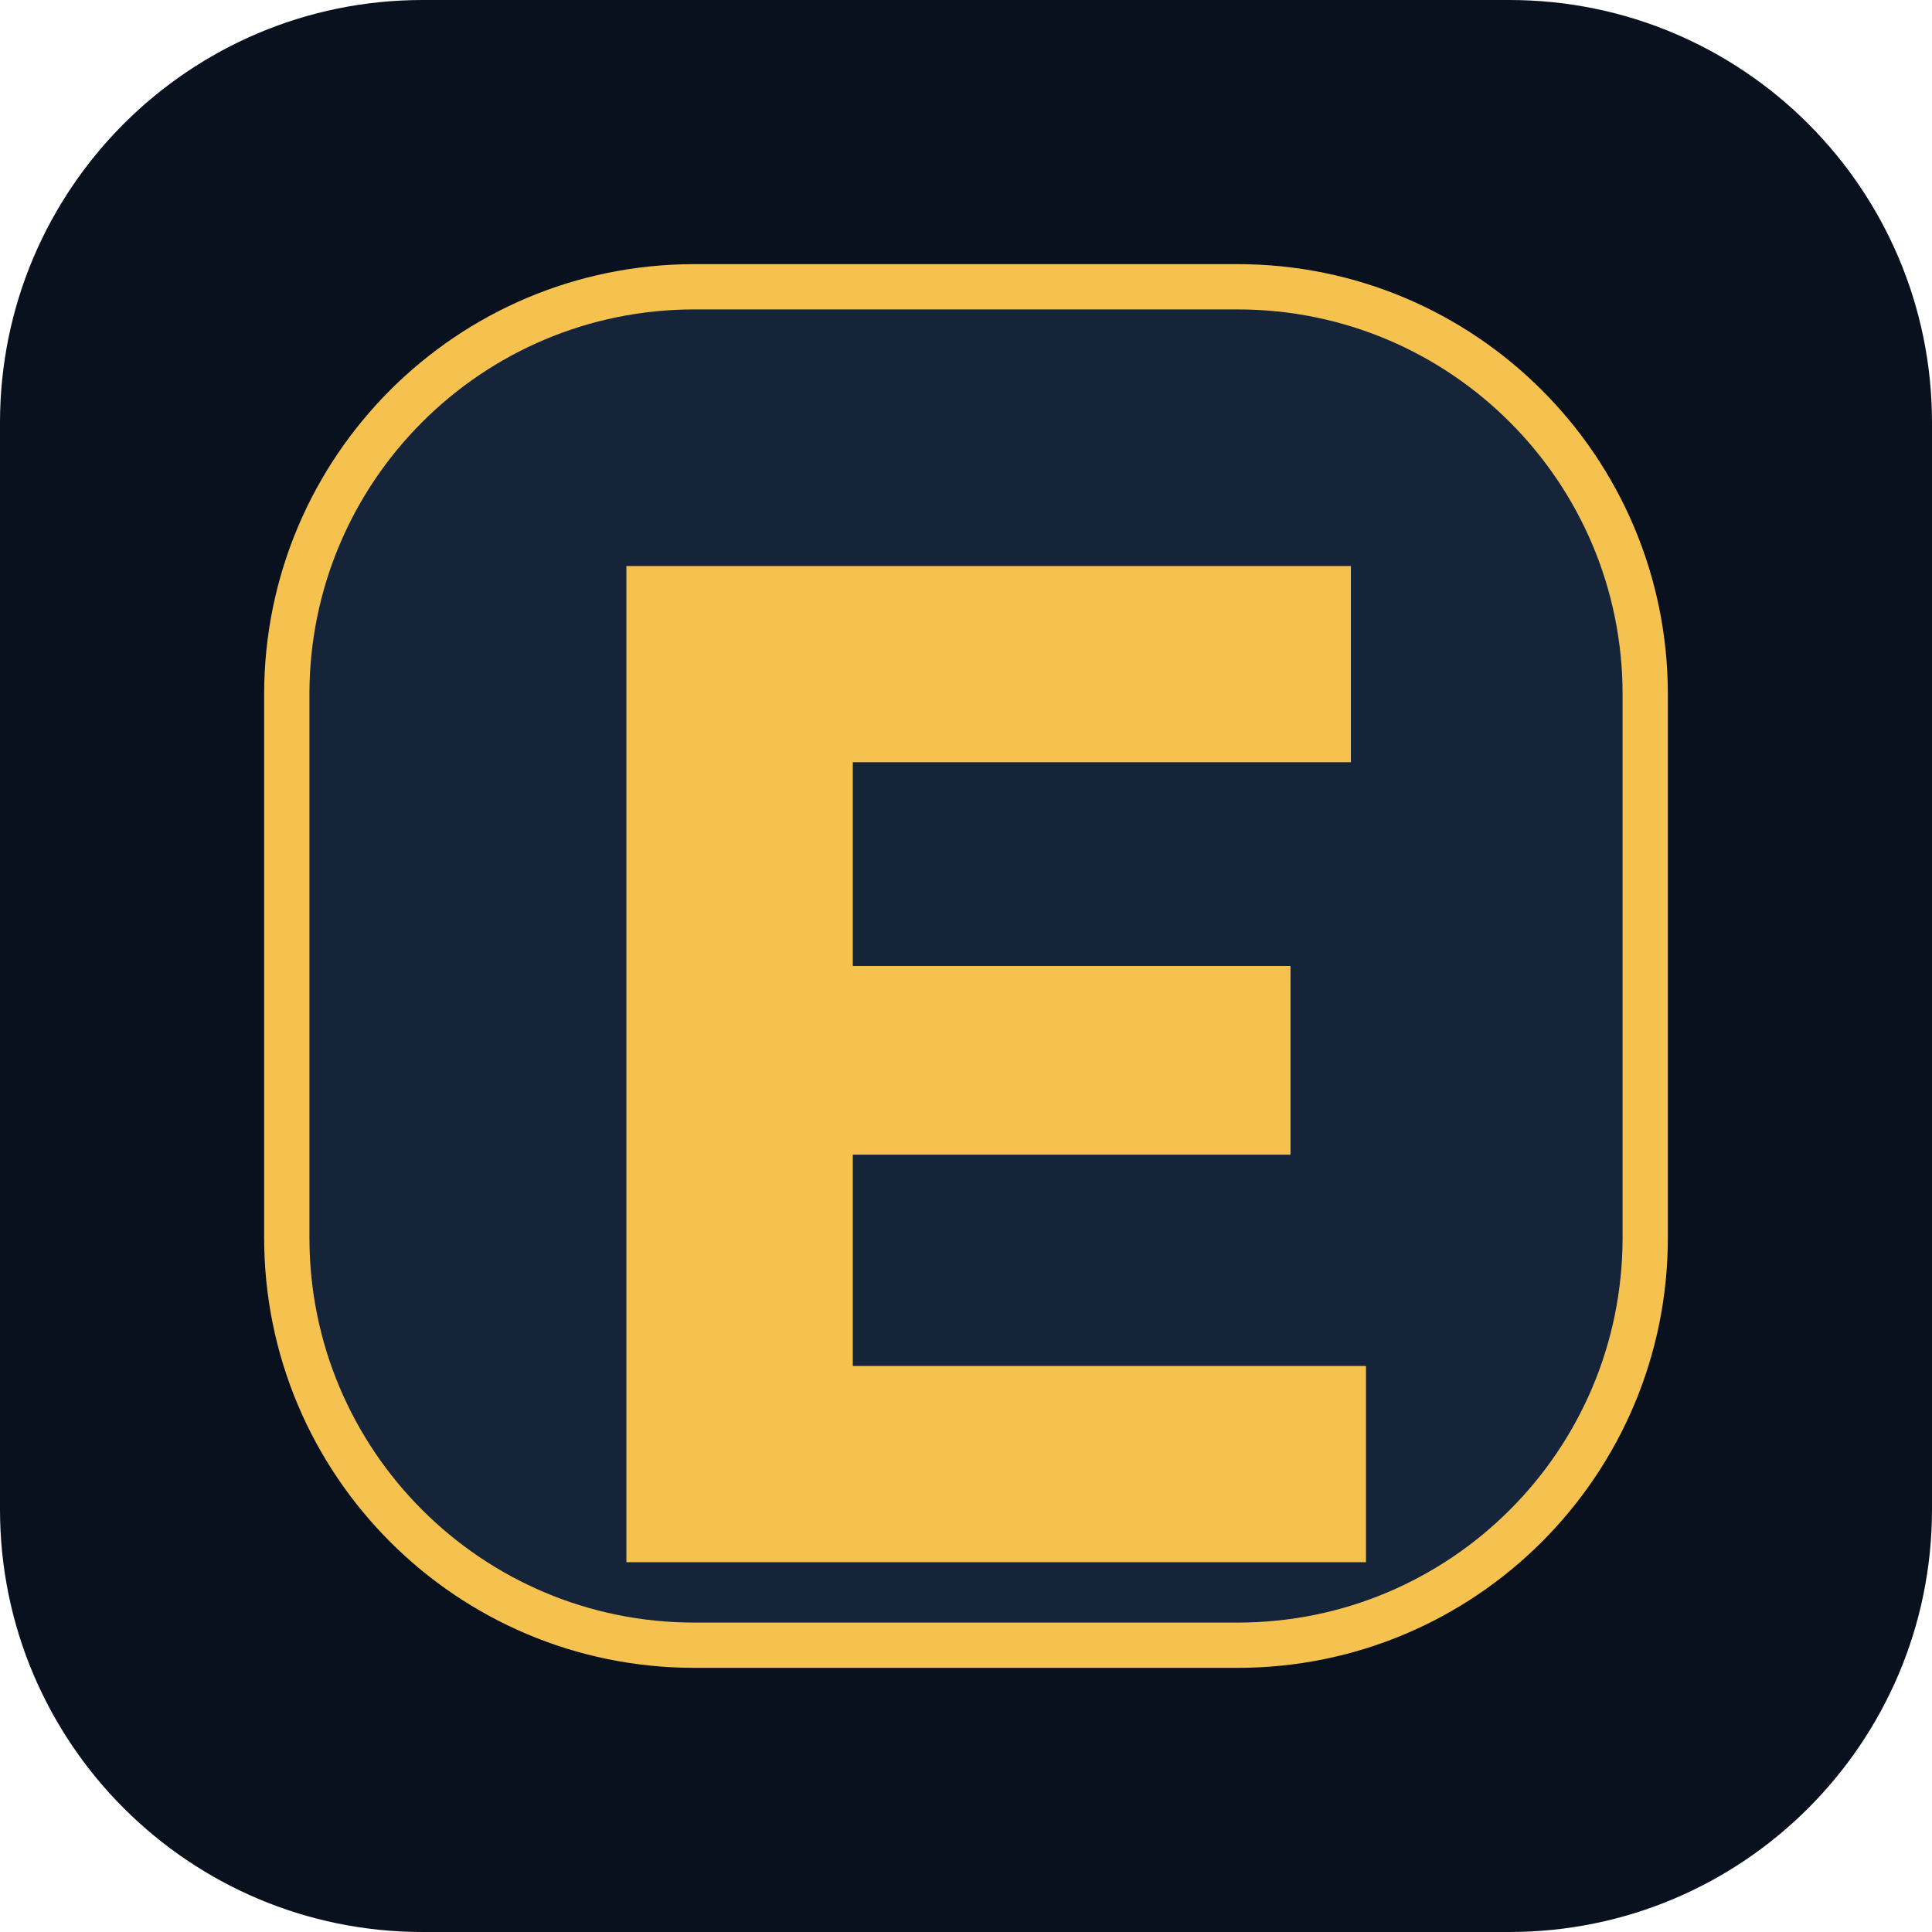
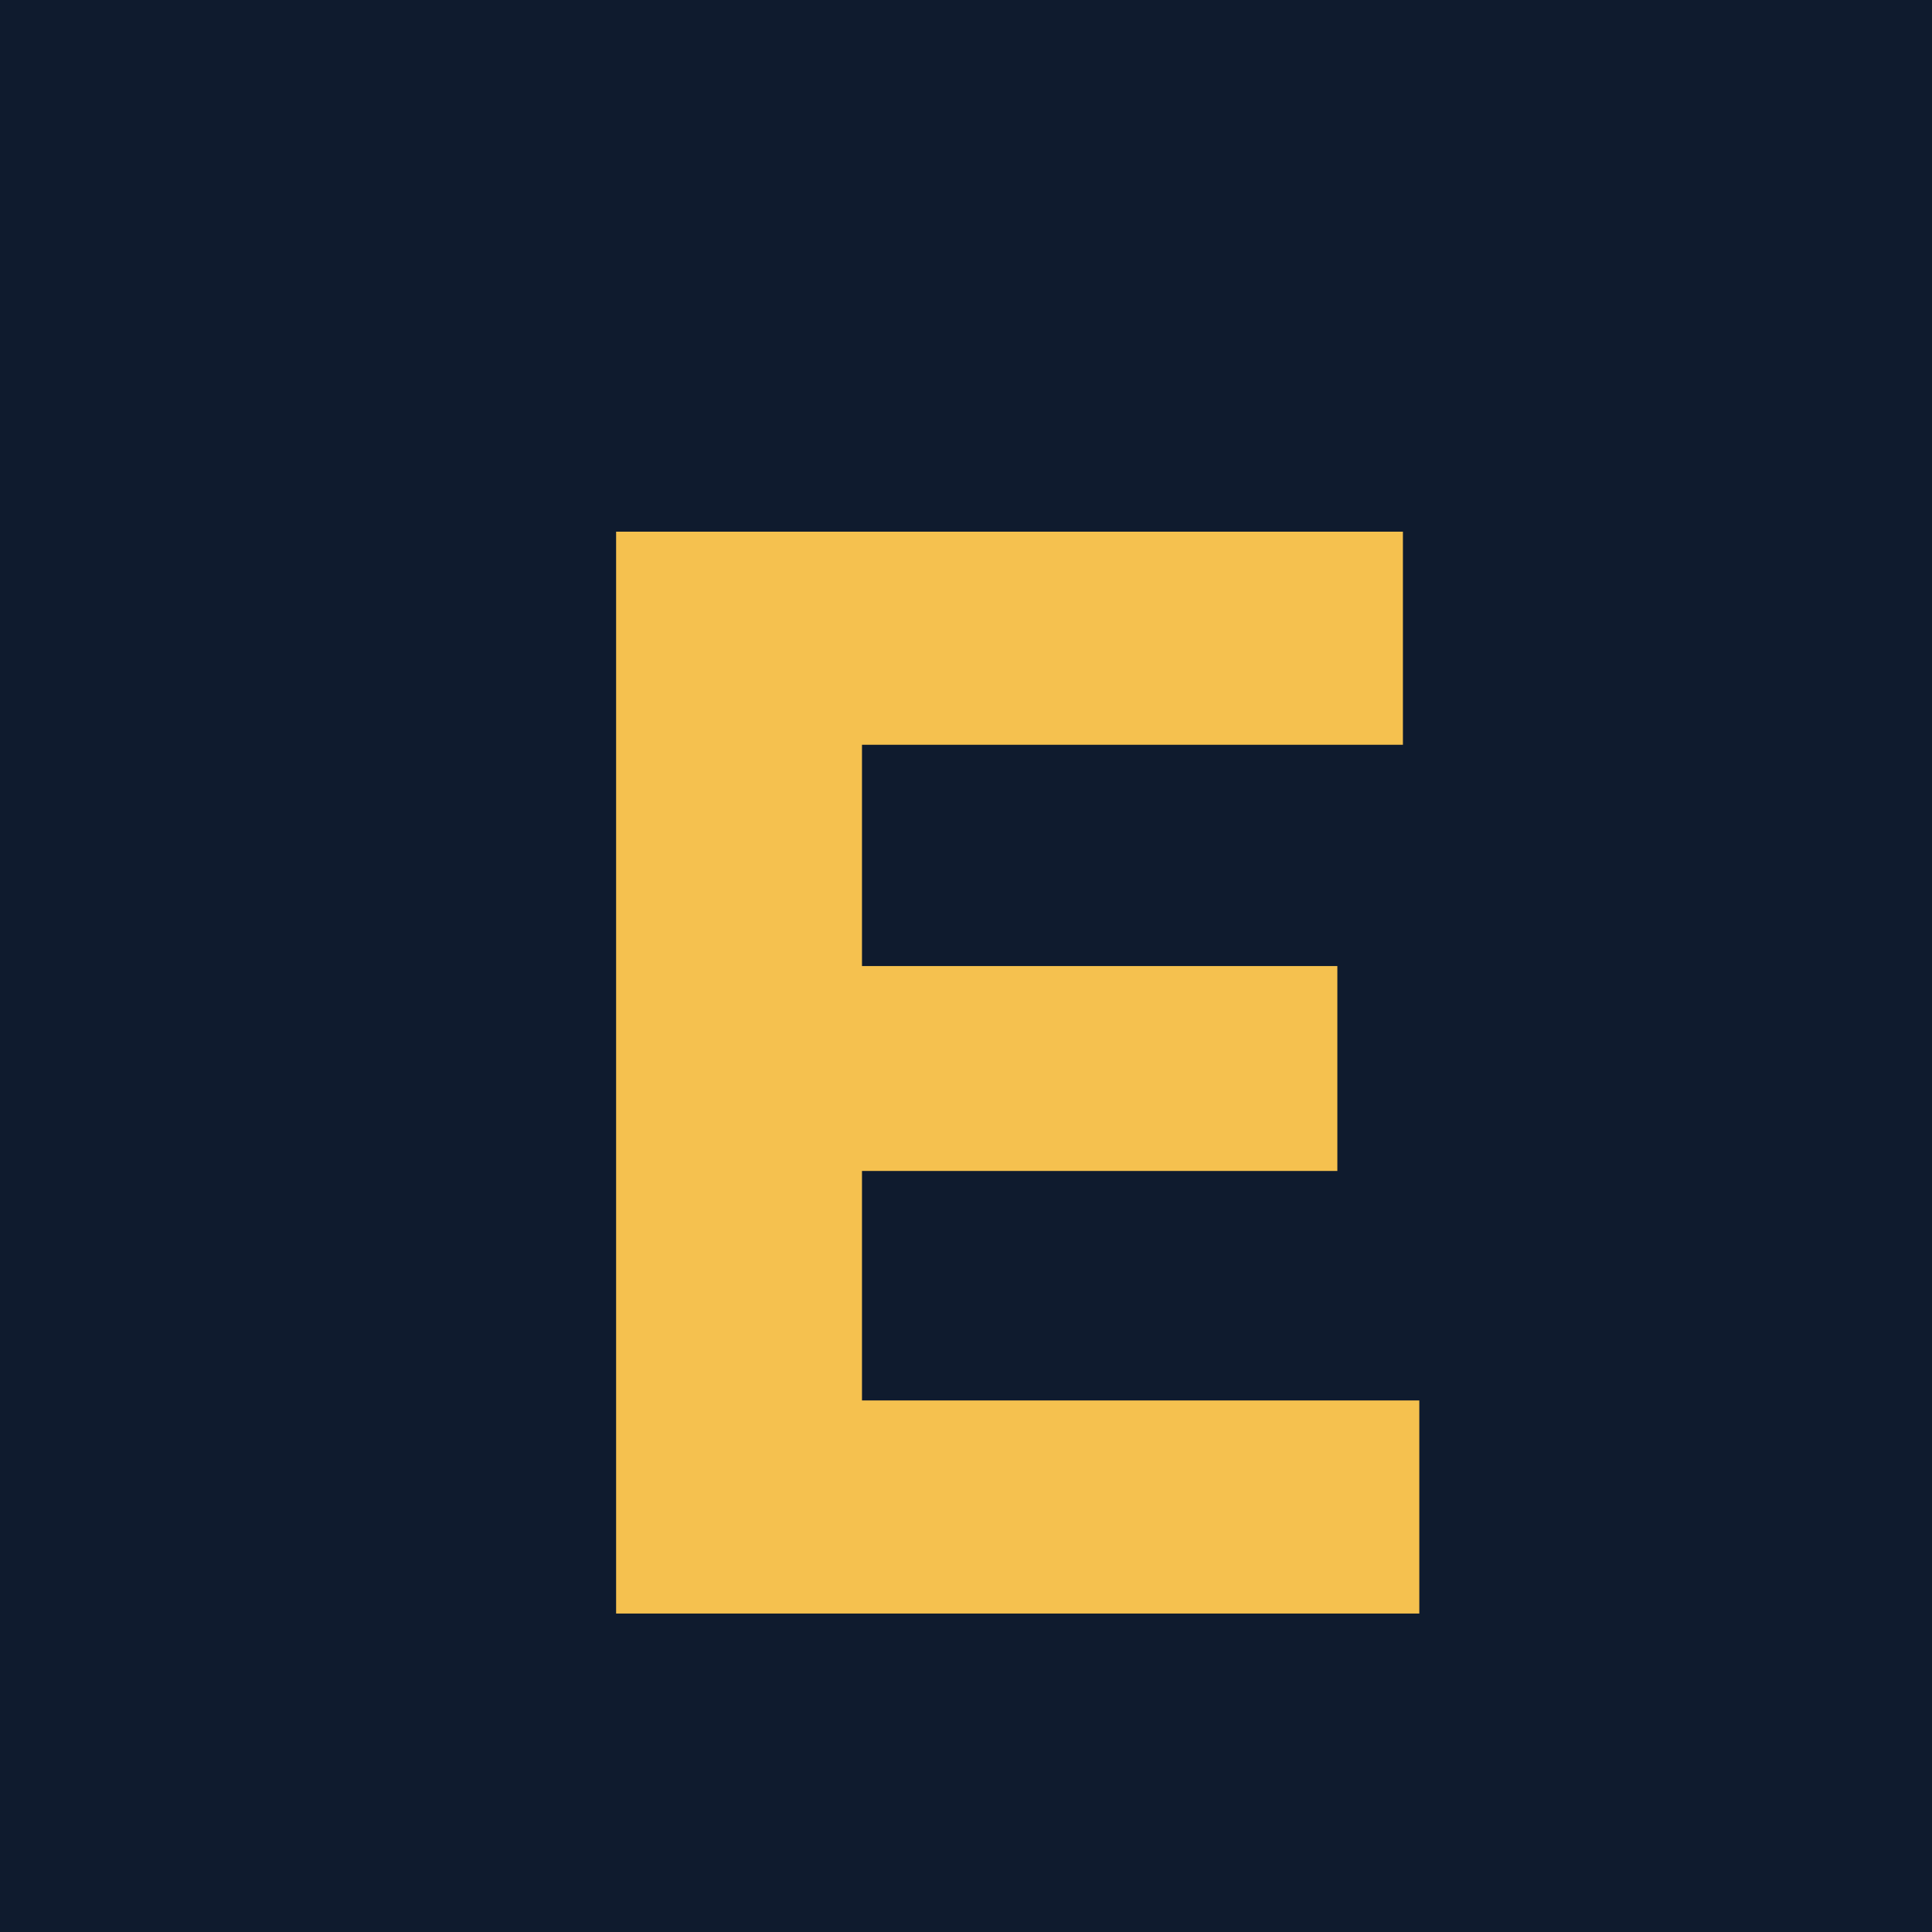
<svg xmlns="http://www.w3.org/2000/svg" width="512" height="512" viewBox="0 0 512 512">
-   <rect width="512" height="512" rx="112" fill="#09111f" />
-   <rect x="76" y="76" width="360" height="360" rx="108" fill="#16243a" stroke="#f5c14f" stroke-width="12" />
-   <path fill="#f5c14f" d="M166 150h192v52H226v54h116v50H226v56h136v52H166z" />
+   <rect width="512" height="512" fill="#0f1b2e" />
+   <path fill="#f5c14f" transform="translate(-17 -22) scale(1.086)" d="M166 150h192v52H226v54h116v50H226v56h136v52H166z" />
</svg>
